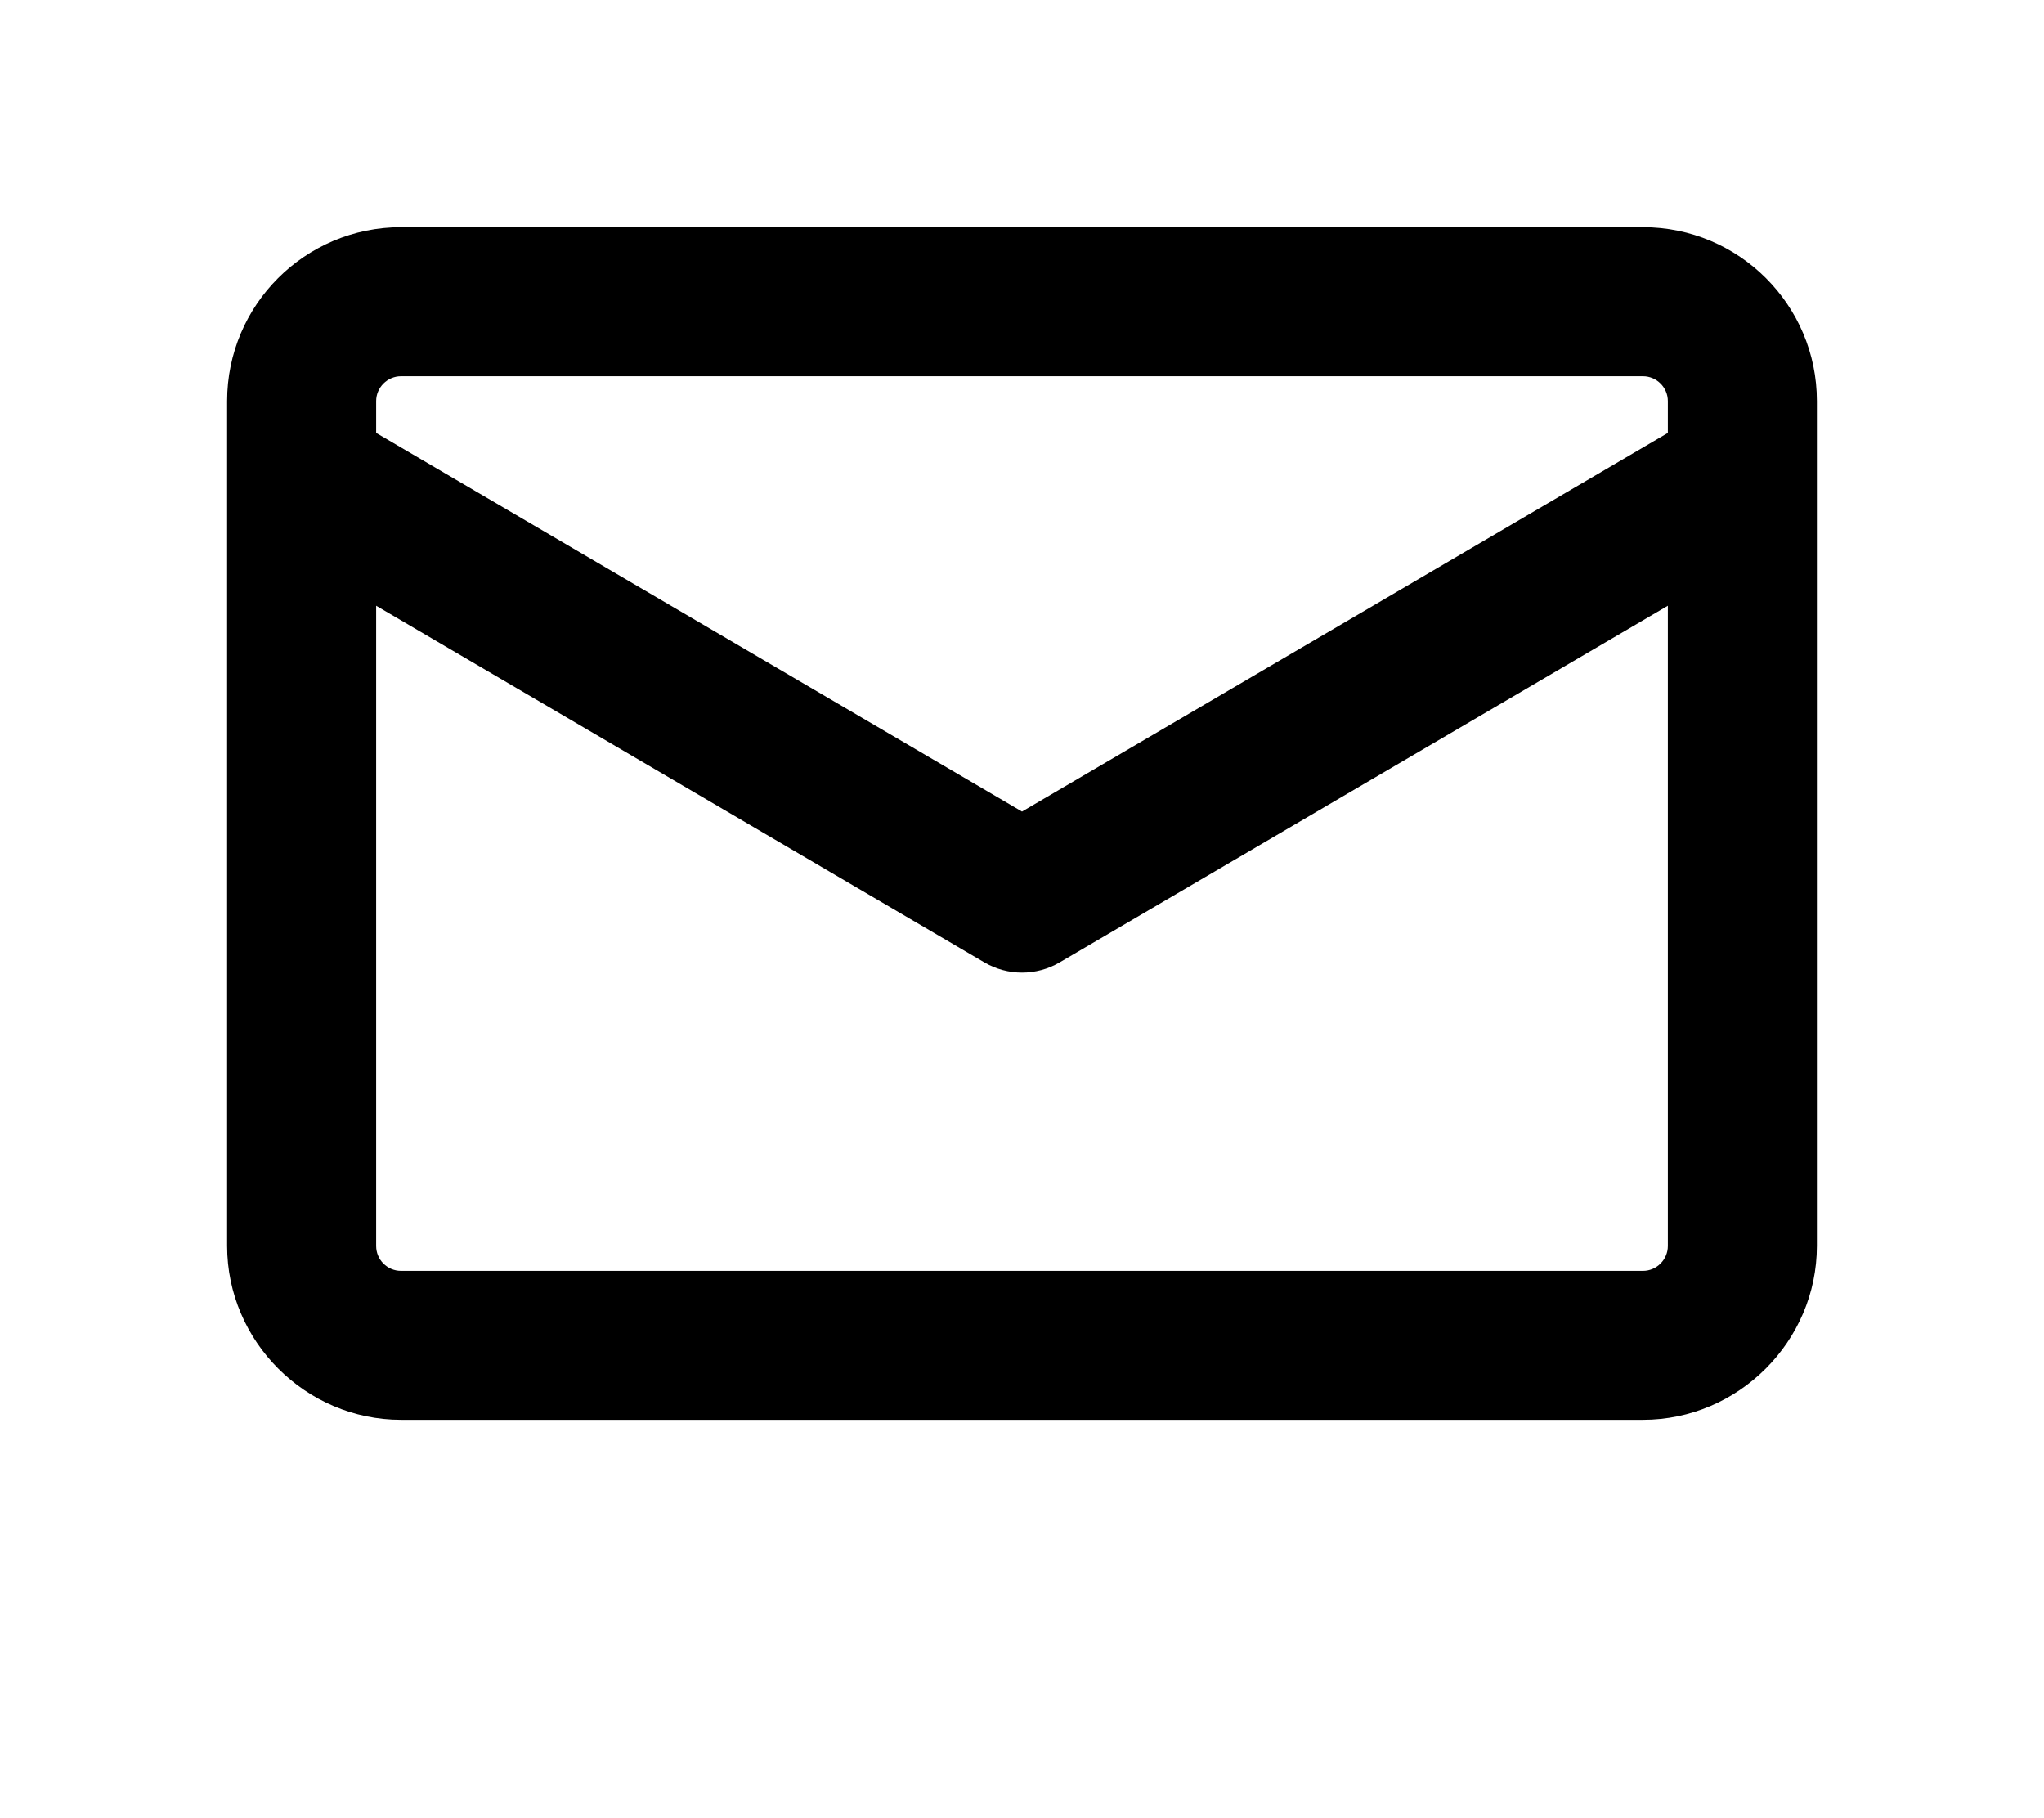
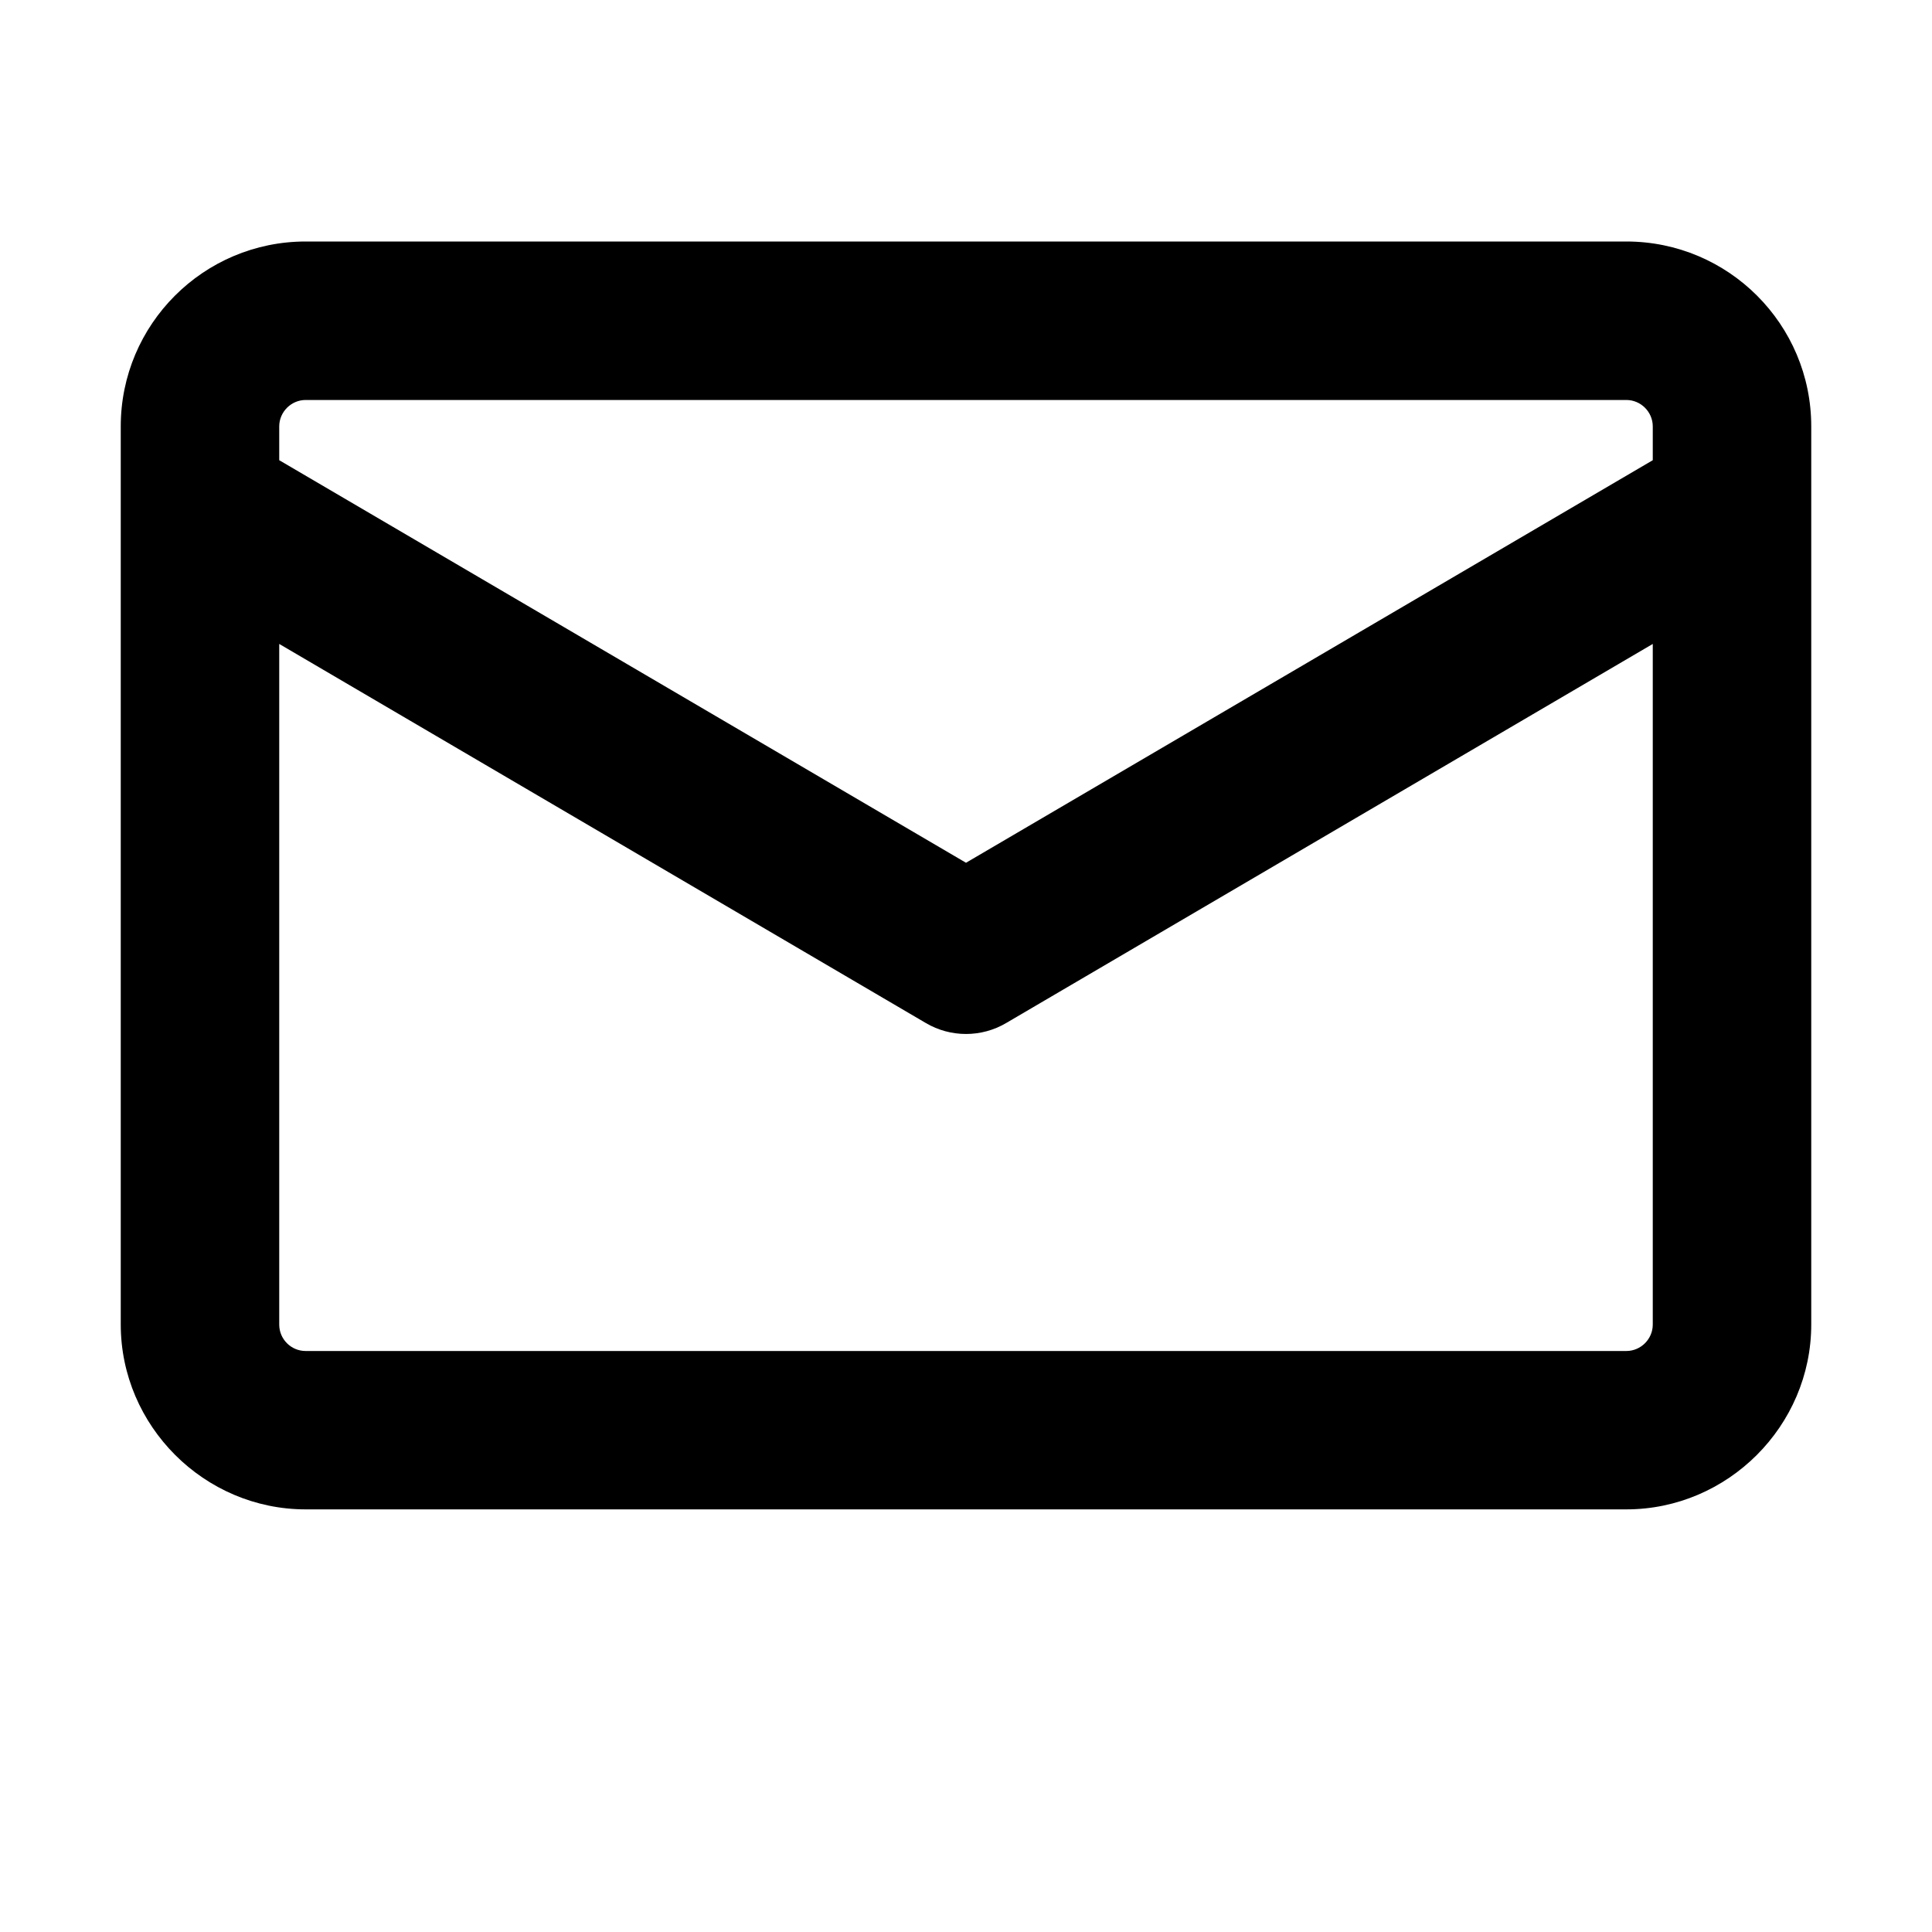
- <svg xmlns="http://www.w3.org/2000/svg" width="18" height="16" viewBox="0 0 16 16">
+ <svg xmlns="http://www.w3.org/2000/svg" viewBox="0 0 16 16">
  <defs>
    <style>
        .i-color {
          fill: #000;
          fill-rule: evenodd;
        }
      </style>
  </defs>
  <g transform="matrix(0.875,0,0,0.875,1,0.25)">
    <path class="i-color" d="M1.75,2L14.25,2C15.216,2 16,2.784 16,3.75L16,12.25C16,13.21 15.21,14 14.25,14L1.75,14C0.79,14 0,13.21 0,12.25L0,3.75C0,2.784 0.784,2 1.75,2ZM1.5,12.251C1.5,12.389 1.612,12.501 1.75,12.501L14.25,12.501C14.387,12.501 14.5,12.388 14.5,12.251L14.5,5.809L8.38,9.397C8.146,9.535 7.854,9.535 7.62,9.397L1.5,5.809L1.5,12.251ZM14.5,4.07L14.5,3.75C14.5,3.613 14.387,3.5 14.25,3.5L1.75,3.5C1.613,3.5 1.5,3.613 1.5,3.75L1.5,4.07L8,7.88L14.5,4.07Z" style="fill-rule:nonzero;" />
  </g>
</svg>
